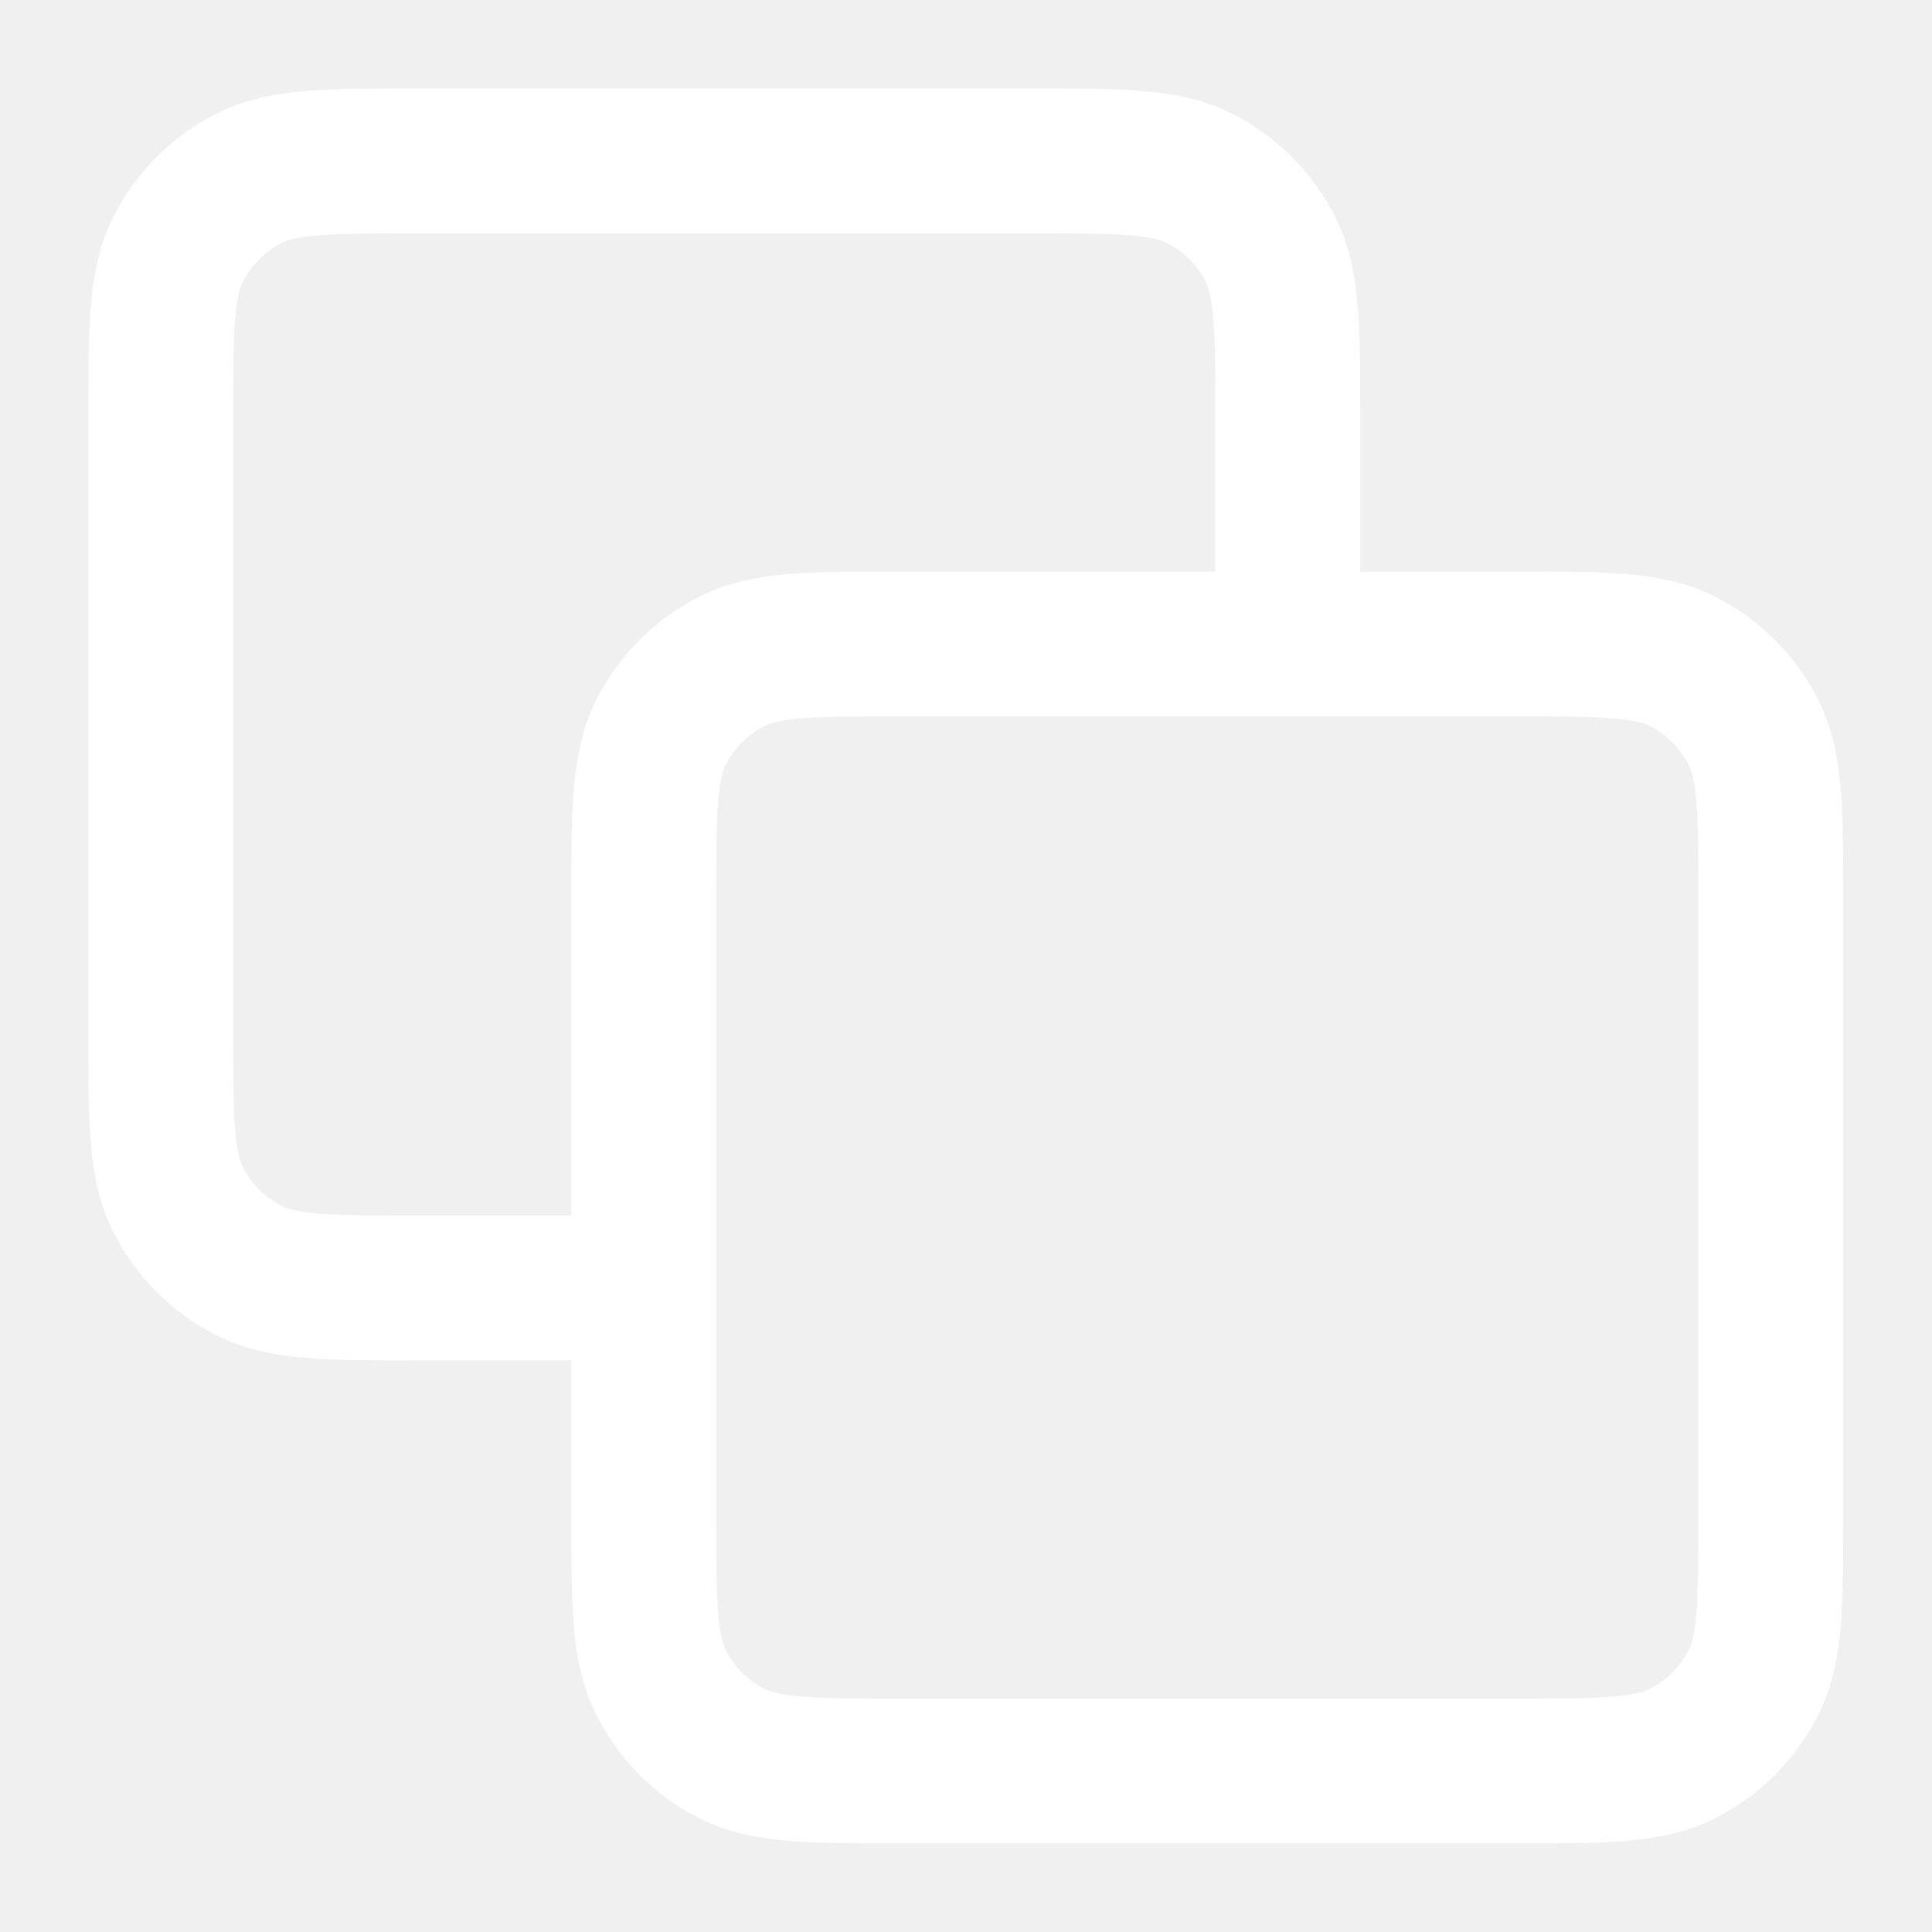
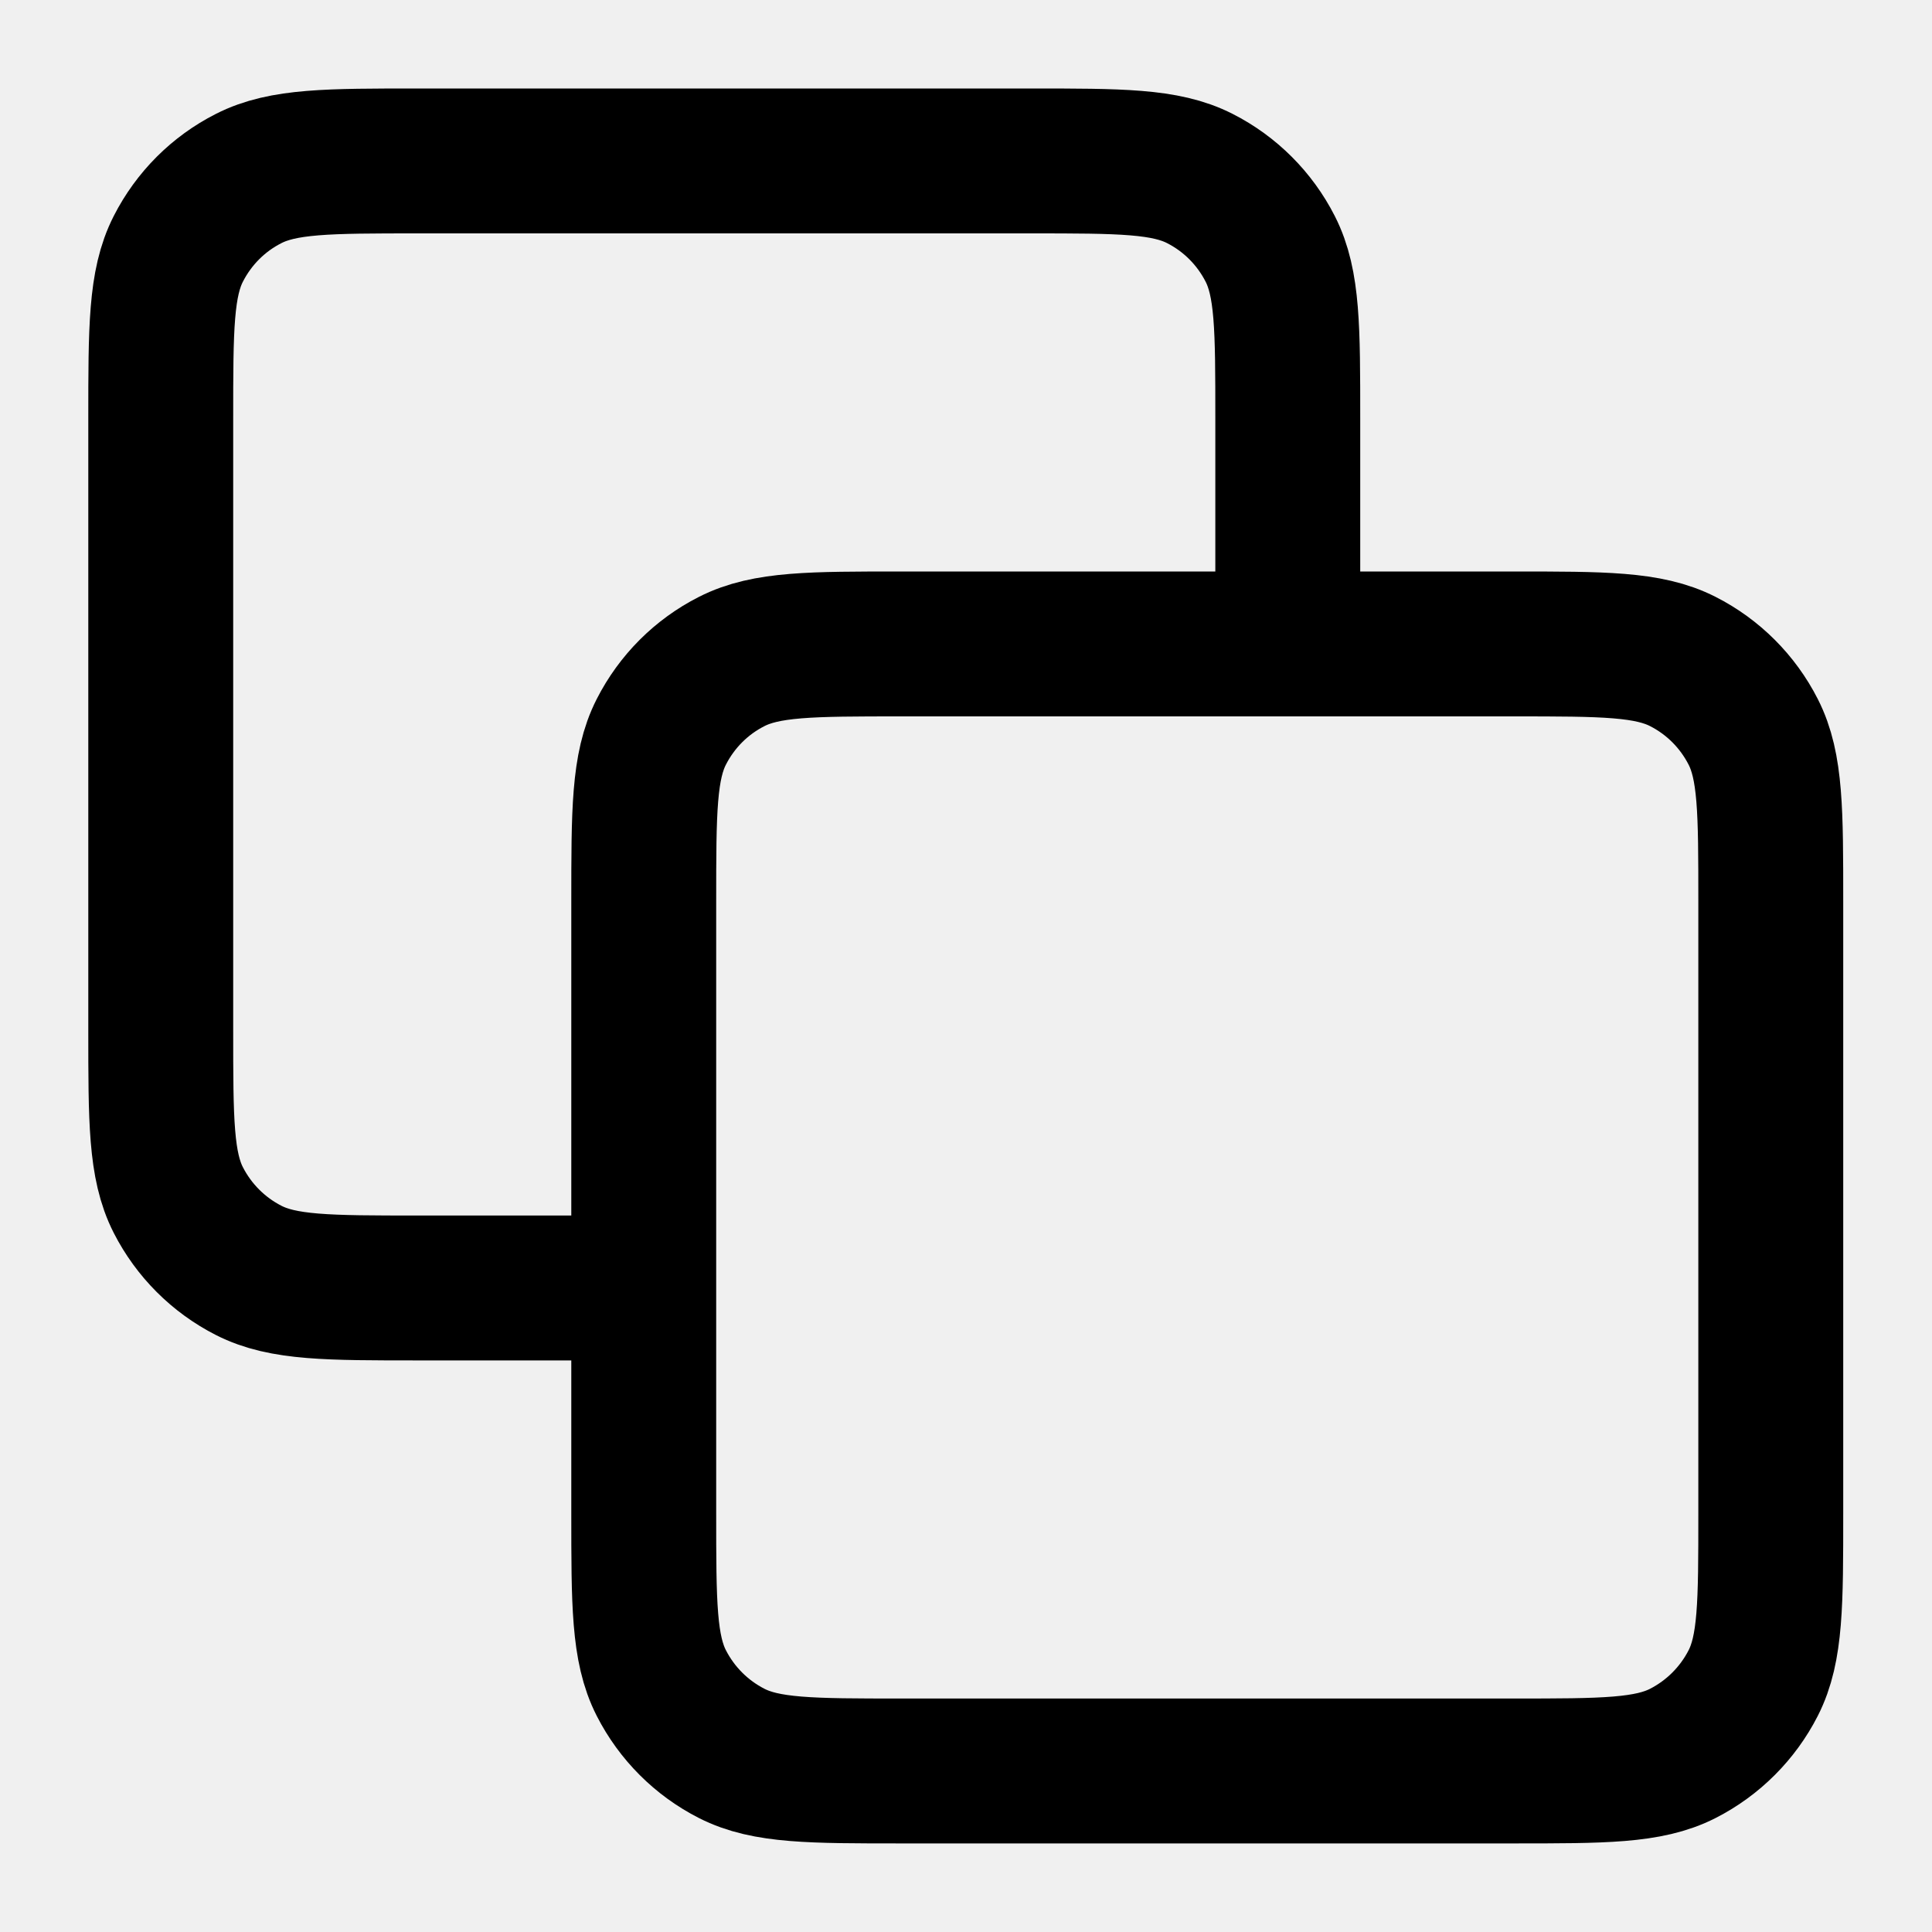
<svg xmlns="http://www.w3.org/2000/svg" width="20" height="20" viewBox="0 0 20 20" fill="none">
  <g clip-path="url(#clip0_527_2877)">
-     <path d="M13.331 6.666V4.333C13.331 3.399 13.331 2.933 13.149 2.576C12.989 2.262 12.734 2.007 12.421 1.848C12.064 1.666 11.598 1.666 10.664 1.666H4.331C3.397 1.666 2.931 1.666 2.574 1.848C2.26 2.007 2.006 2.262 1.846 2.576C1.664 2.933 1.664 3.399 1.664 4.333V10.666C1.664 11.599 1.664 12.066 1.846 12.423C2.006 12.736 2.26 12.991 2.574 13.151C2.931 13.333 3.397 13.333 4.331 13.333H6.664M9.331 18.333H15.664C16.598 18.333 17.064 18.333 17.421 18.151C17.734 17.991 17.989 17.736 18.149 17.423C18.331 17.066 18.331 16.599 18.331 15.666V9.333C18.331 8.399 18.331 7.933 18.149 7.576C17.989 7.262 17.734 7.007 17.421 6.848C17.064 6.666 16.598 6.666 15.664 6.666H9.331C8.397 6.666 7.931 6.666 7.574 6.848C7.26 7.007 7.006 7.262 6.846 7.576C6.664 7.933 6.664 8.399 6.664 9.333V15.666C6.664 16.599 6.664 17.066 6.846 17.423C7.006 17.736 7.26 17.991 7.574 18.151C7.931 18.333 8.397 18.333 9.331 18.333Z" stroke="white" stroke-width="1.5" stroke-linecap="round" stroke-linejoin="round" />
+     <path d="M13.331 6.666V4.333C13.331 3.399 13.331 2.933 13.149 2.576C12.989 2.262 12.734 2.007 12.421 1.848C12.064 1.666 11.598 1.666 10.664 1.666H4.331C3.397 1.666 2.931 1.666 2.574 1.848C2.26 2.007 2.006 2.262 1.846 2.576C1.664 2.933 1.664 3.399 1.664 4.333V10.666C1.664 11.599 1.664 12.066 1.846 12.423C2.006 12.736 2.26 12.991 2.574 13.151C2.931 13.333 3.397 13.333 4.331 13.333H6.664M9.331 18.333H15.664C16.598 18.333 17.064 18.333 17.421 18.151C17.734 17.991 17.989 17.736 18.149 17.423C18.331 17.066 18.331 16.599 18.331 15.666V9.333C18.331 8.399 18.331 7.933 18.149 7.576C17.989 7.262 17.734 7.007 17.421 6.848C17.064 6.666 16.598 6.666 15.664 6.666H9.331C8.397 6.666 7.931 6.666 7.574 6.848C7.26 7.007 7.006 7.262 6.846 7.576C6.664 7.933 6.664 8.399 6.664 9.333V15.666C6.664 16.599 6.664 17.066 6.846 17.423C7.006 17.736 7.26 17.991 7.574 18.151C7.931 18.333 8.397 18.333 9.331 18.333Z" stroke="black" stroke-width="1.5" stroke-linecap="round" stroke-linejoin="round" />
  </g>
  <defs>
    <clipPath id="clip0_527_2877">
-       <rect width="20" height="20" fill="white" />
+       <rect width="20" height="20" fill="black" />
    </clipPath>
  </defs>
</svg>
